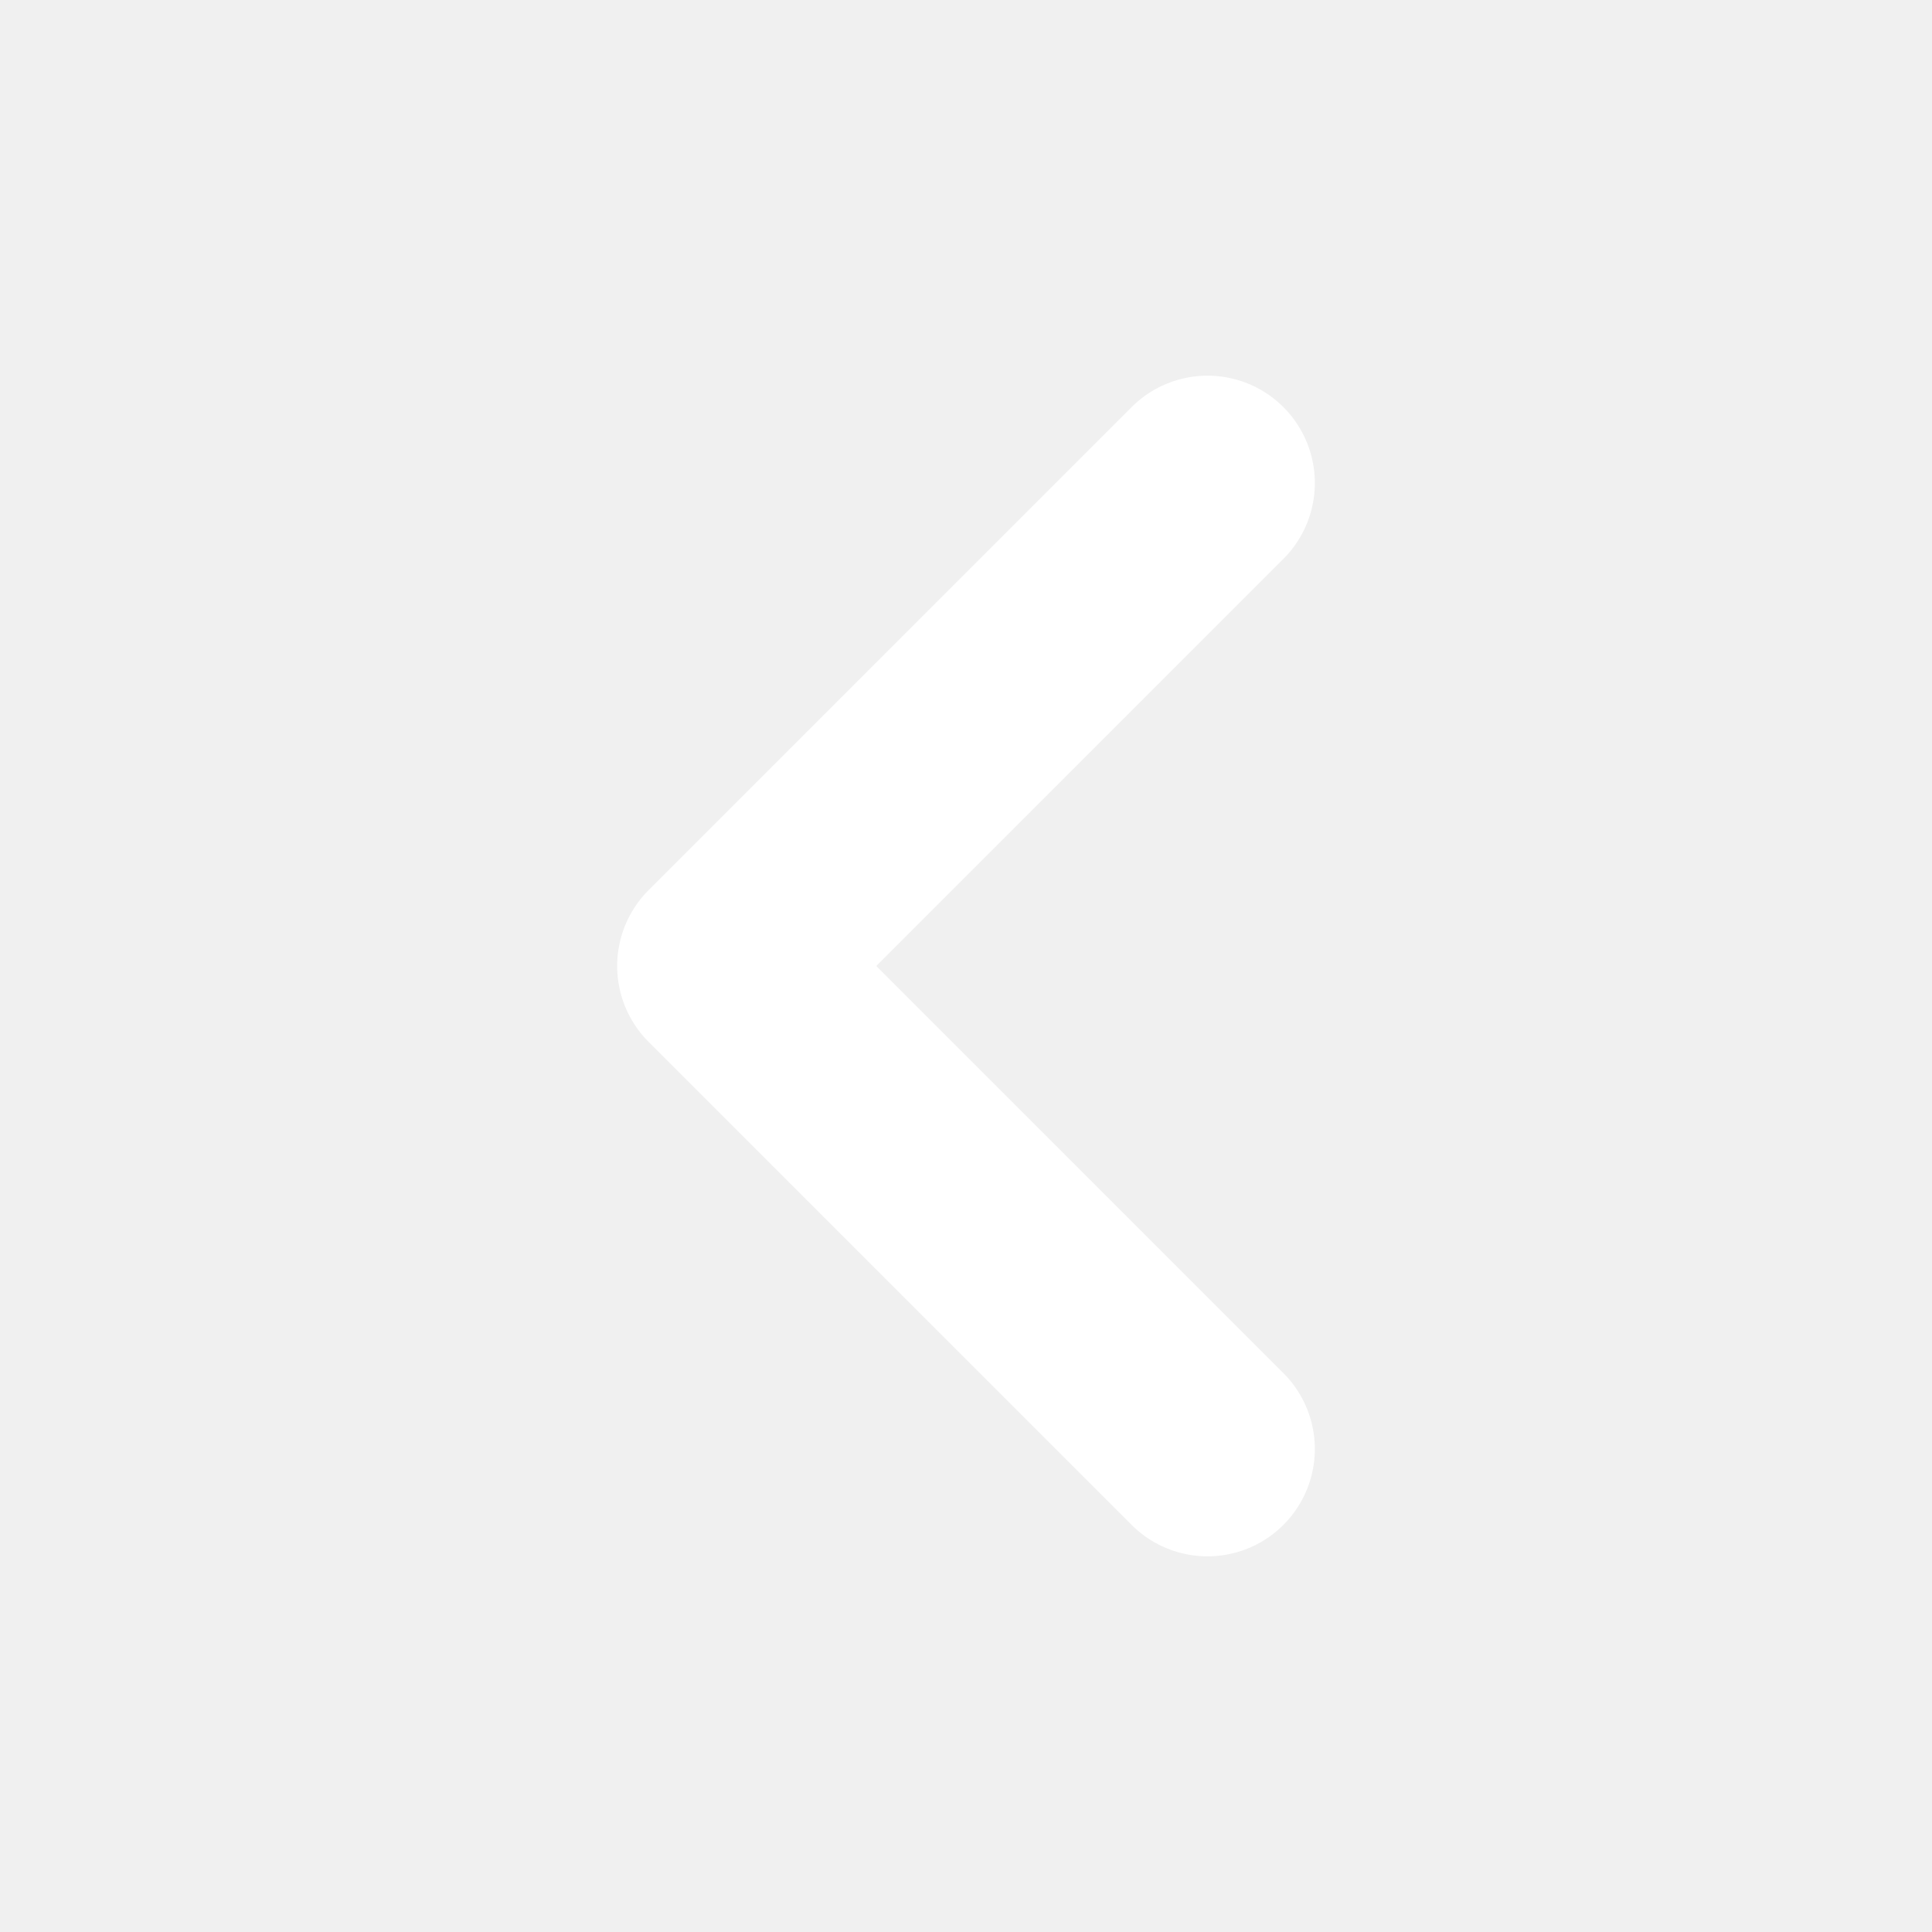
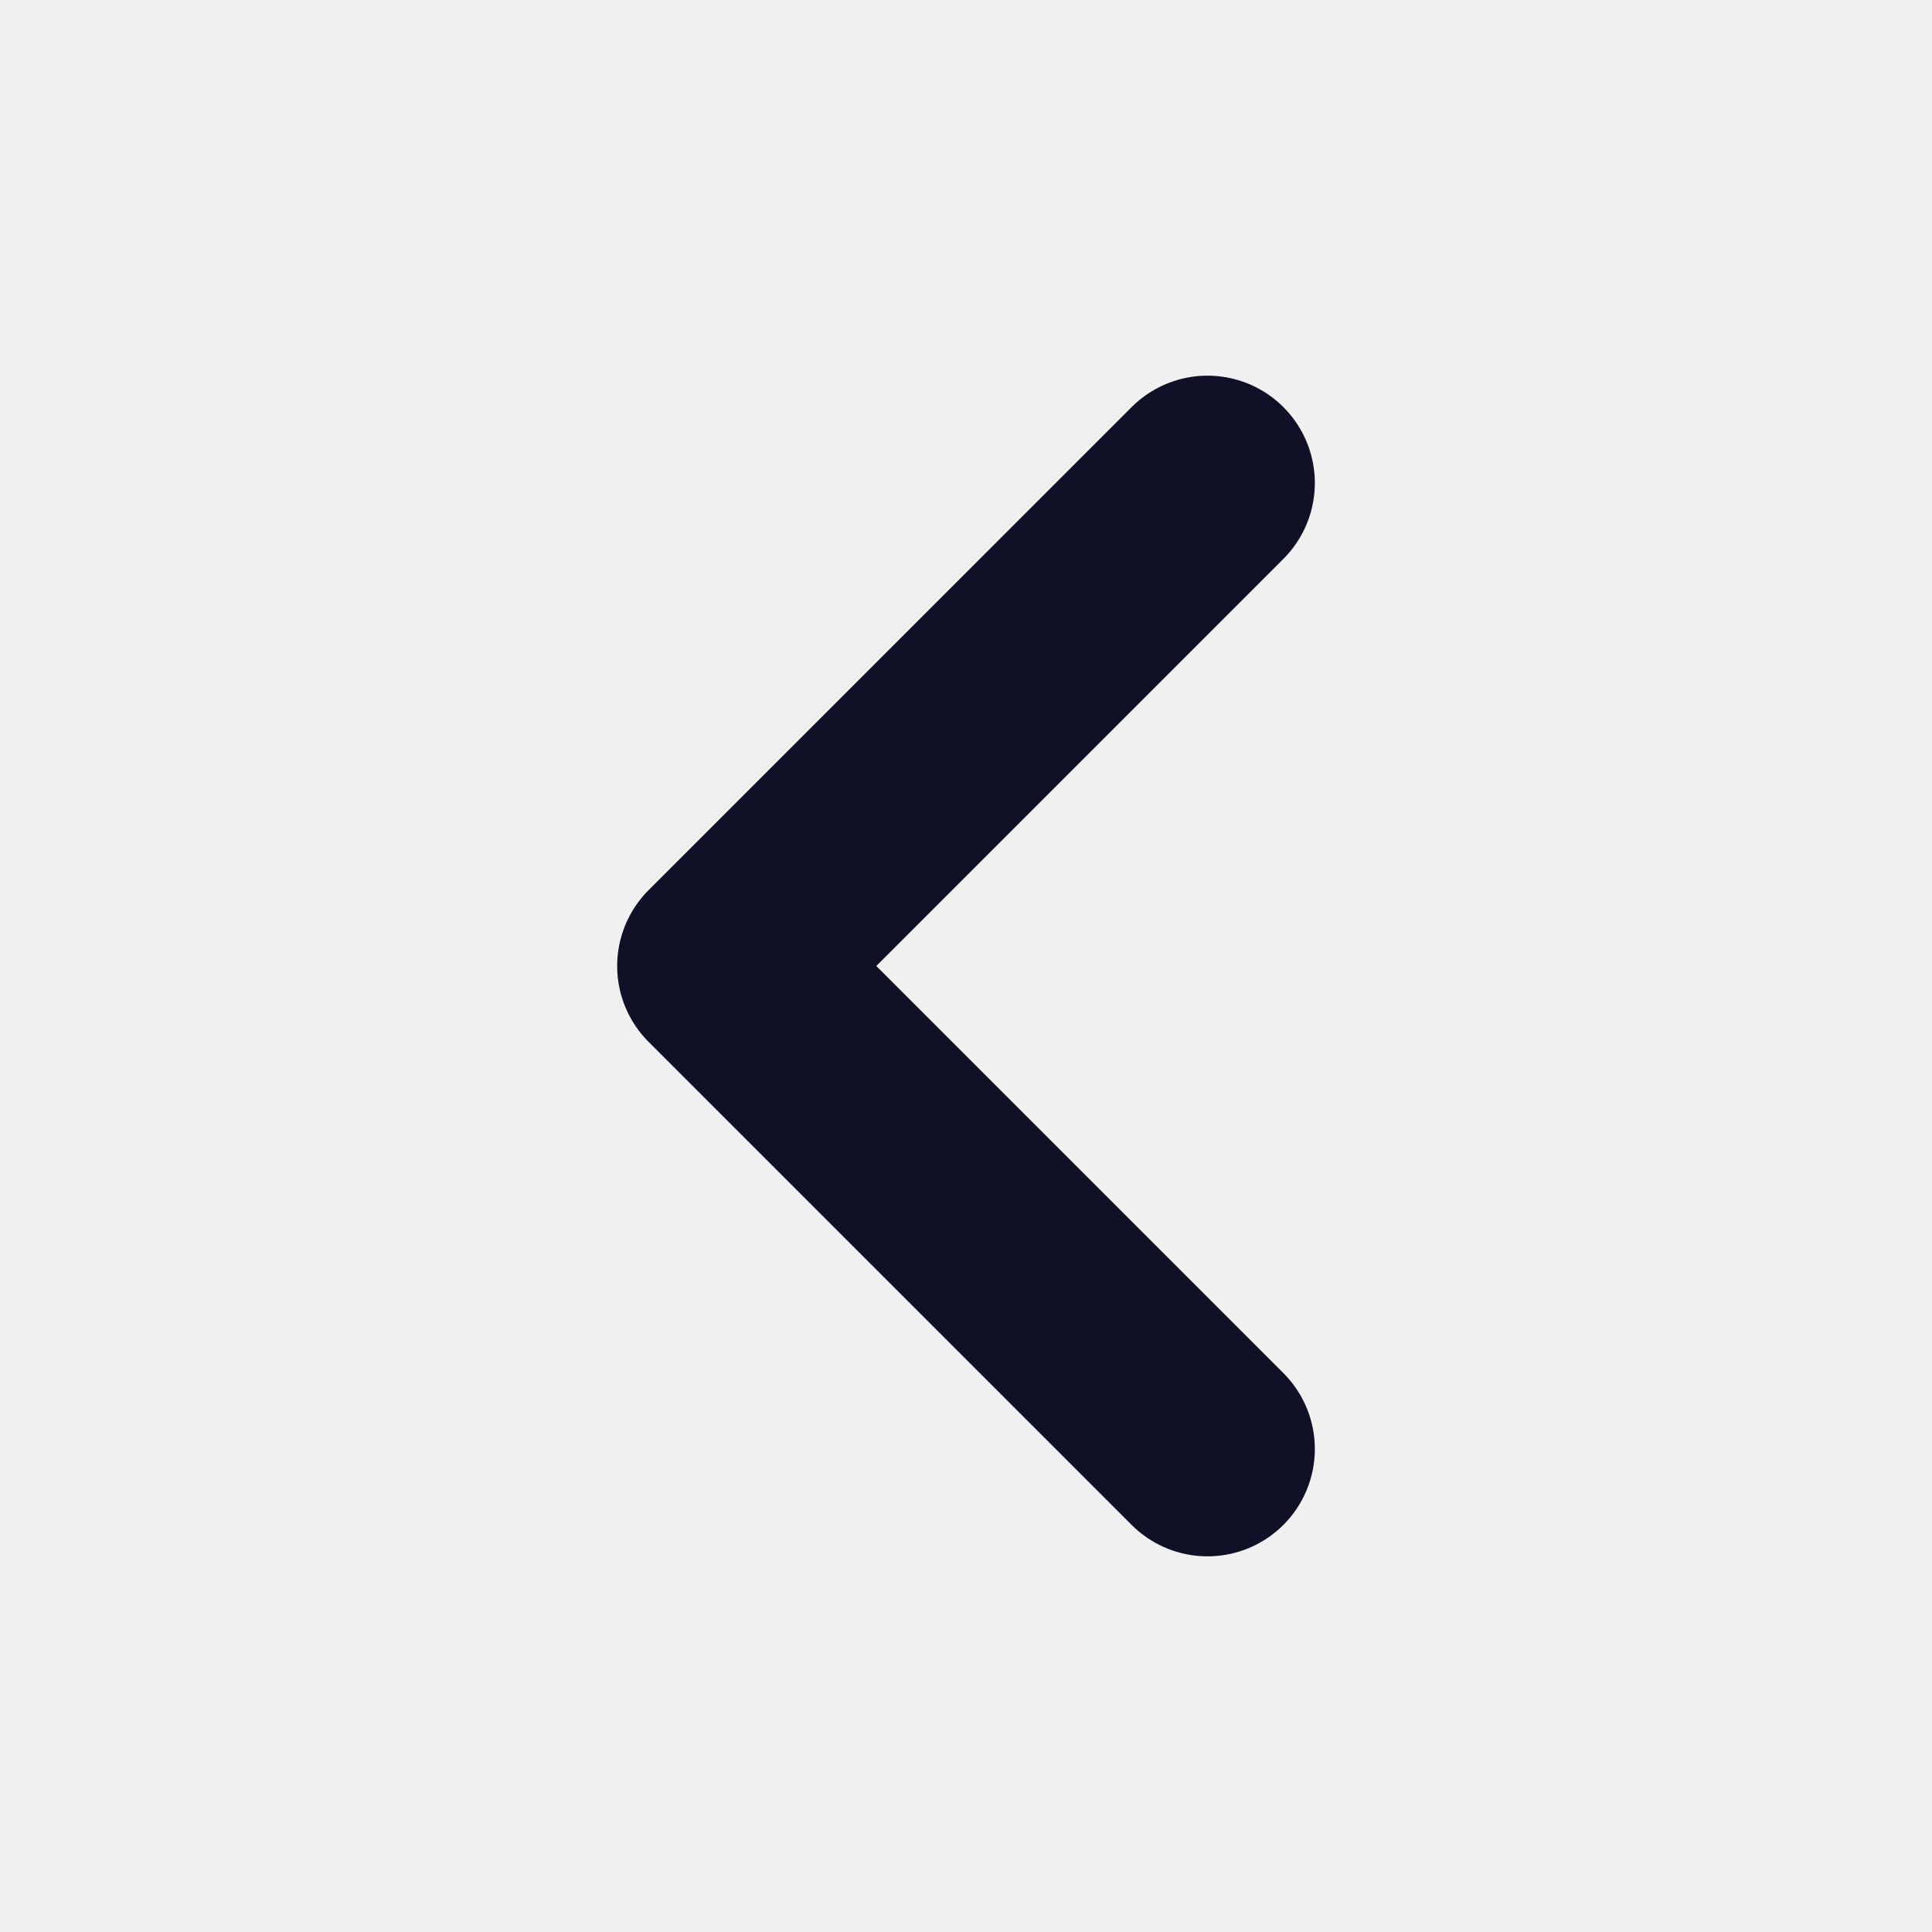
<svg xmlns="http://www.w3.org/2000/svg" width="18" height="18" viewBox="0 0 18 18" fill="none">
-   <path d="M11.25 13.5L6.75 9L11.25 4.5" stroke="white" stroke-width="2" stroke-linecap="round" stroke-linejoin="round" />
+   <path d="M11.25 13.5L6.75 9L11.25 4.5" stroke="#101127" stroke-width="2" stroke-linecap="round" stroke-linejoin="round" />
</svg>
